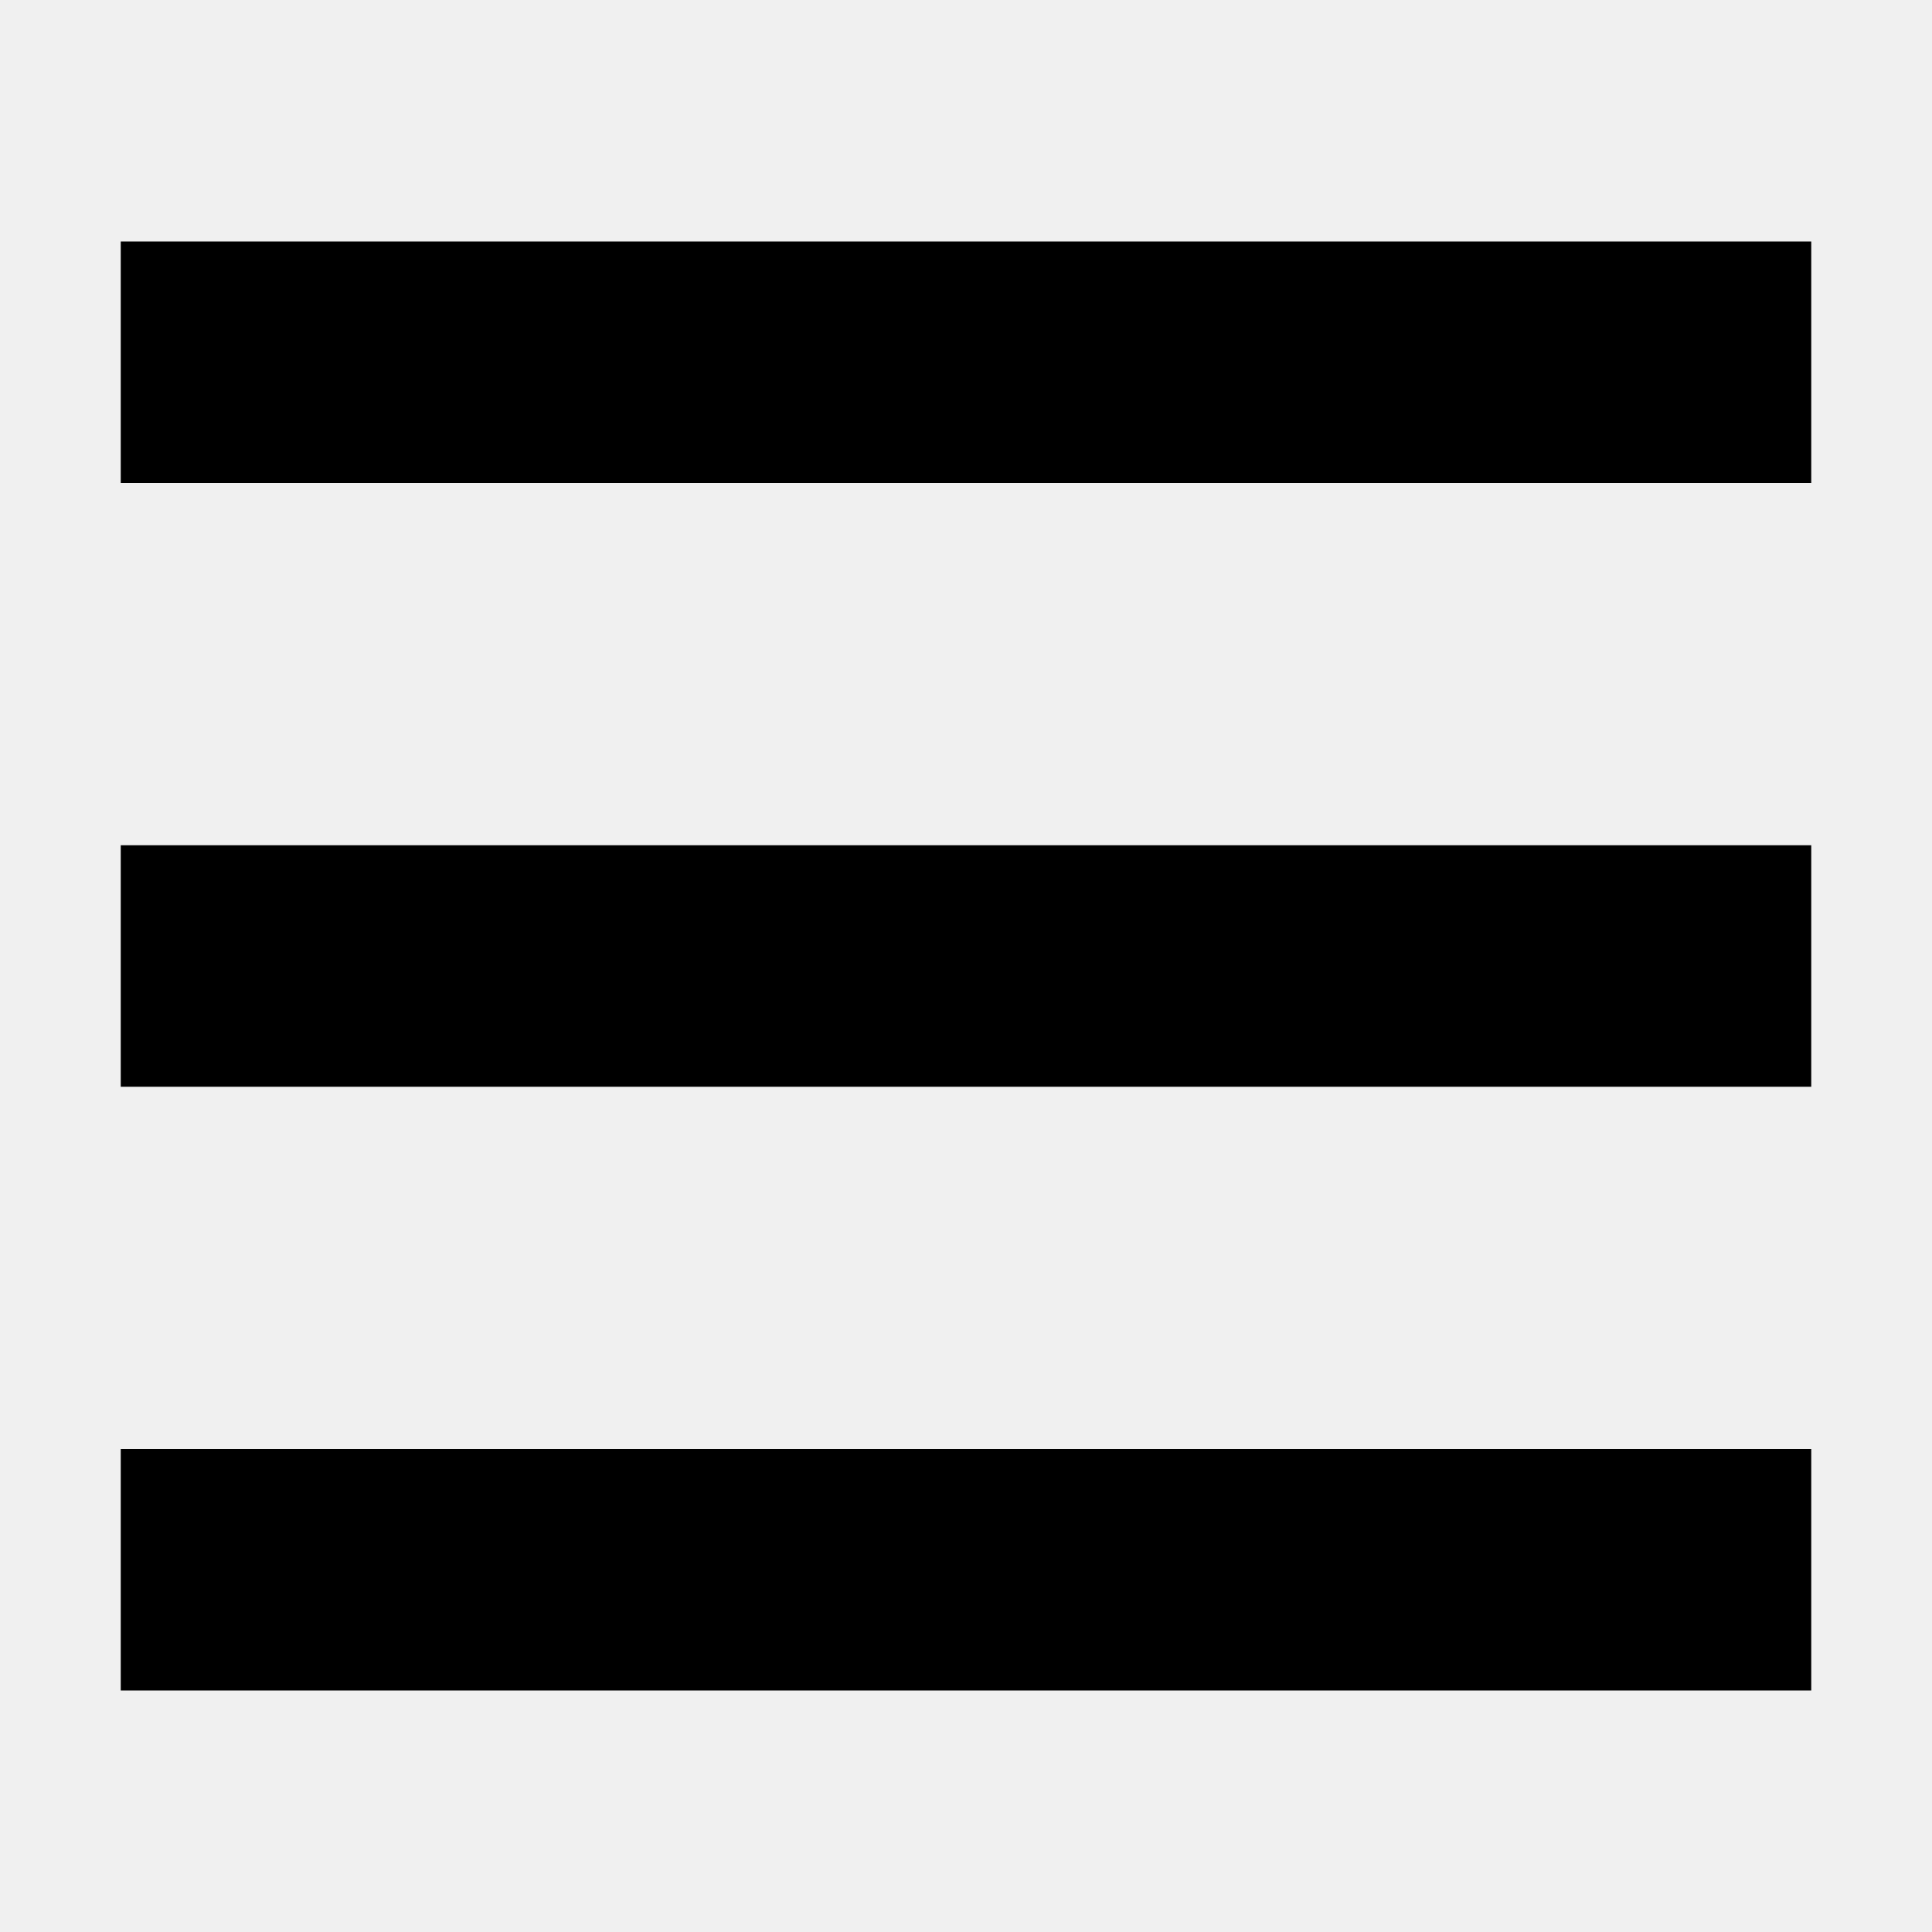
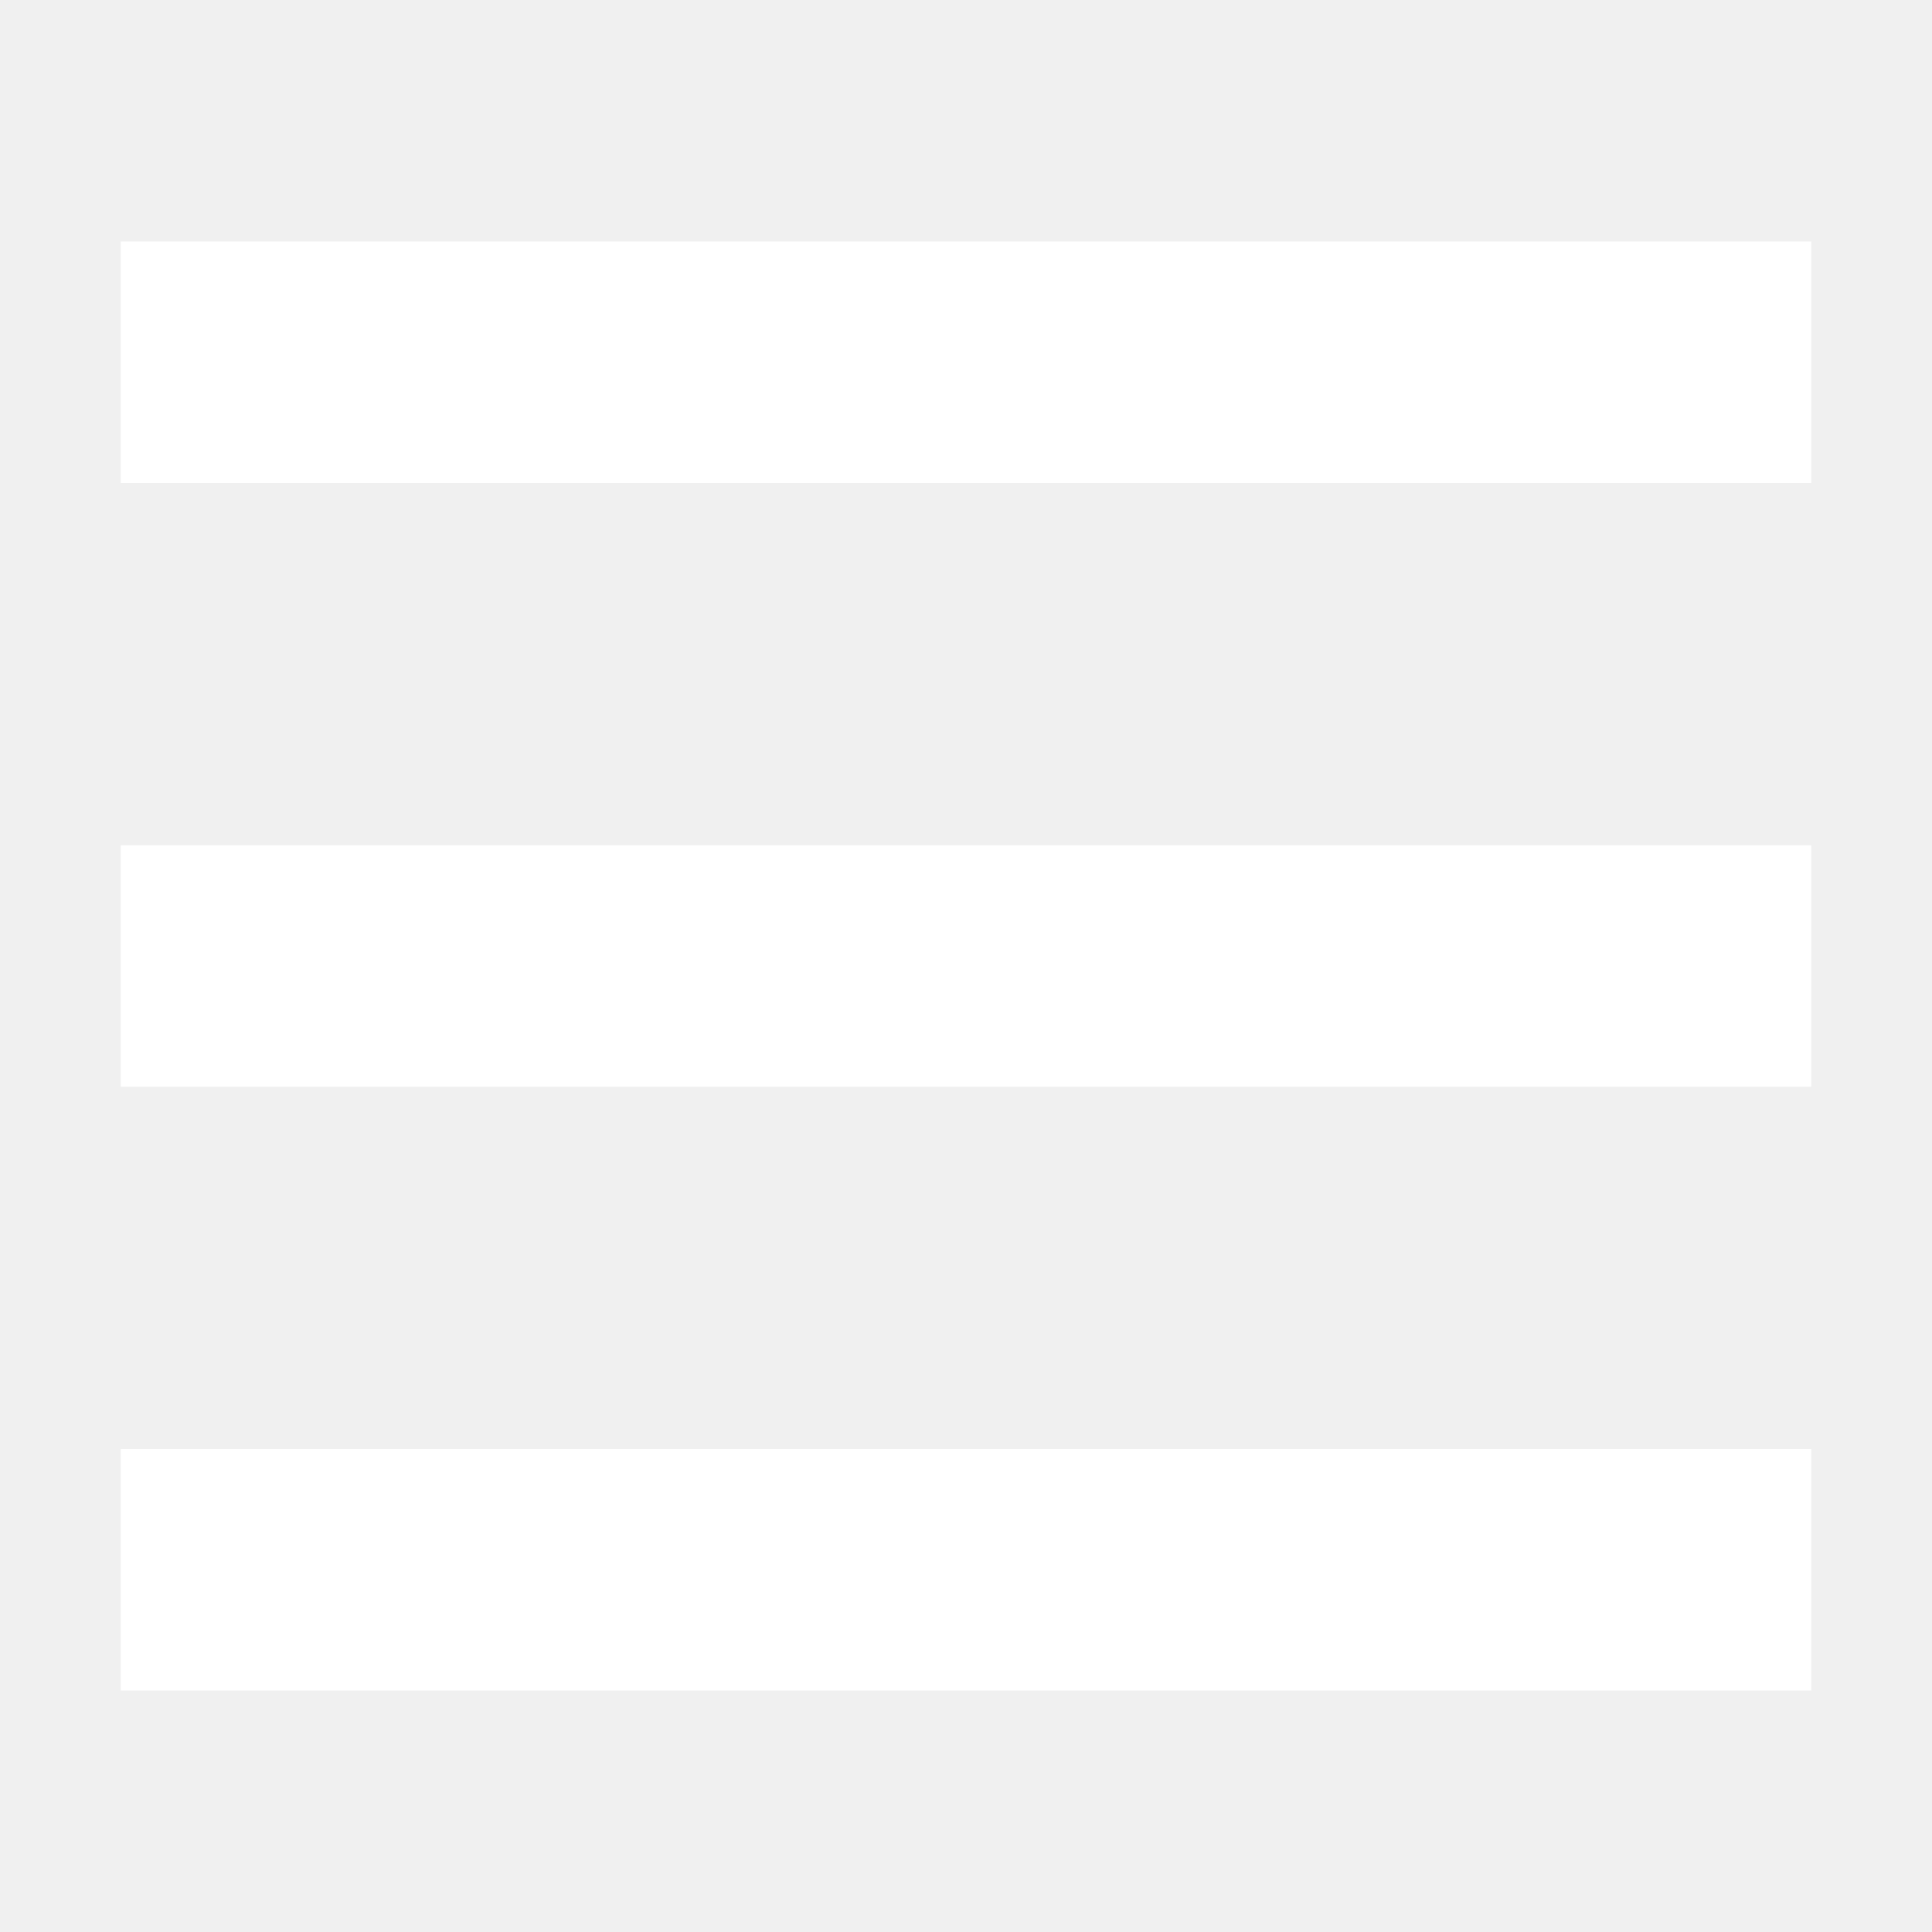
<svg xmlns="http://www.w3.org/2000/svg" width="16px" height="16px" viewBox="0 0 16 16" version="1.1">
  <rect width="16" height="16" id="icon-bound" fill="none" />
-   <path d="M1,9h14V7H1V9z M1,14h14v-2H1V14z M1,2v2h14V2H1z" />
+   <path d="M1,9h14V7H1V9z M1,14h14v-2H1V14z M1,2v2h14V2H1z" fill="#ffffff" />
</svg>
